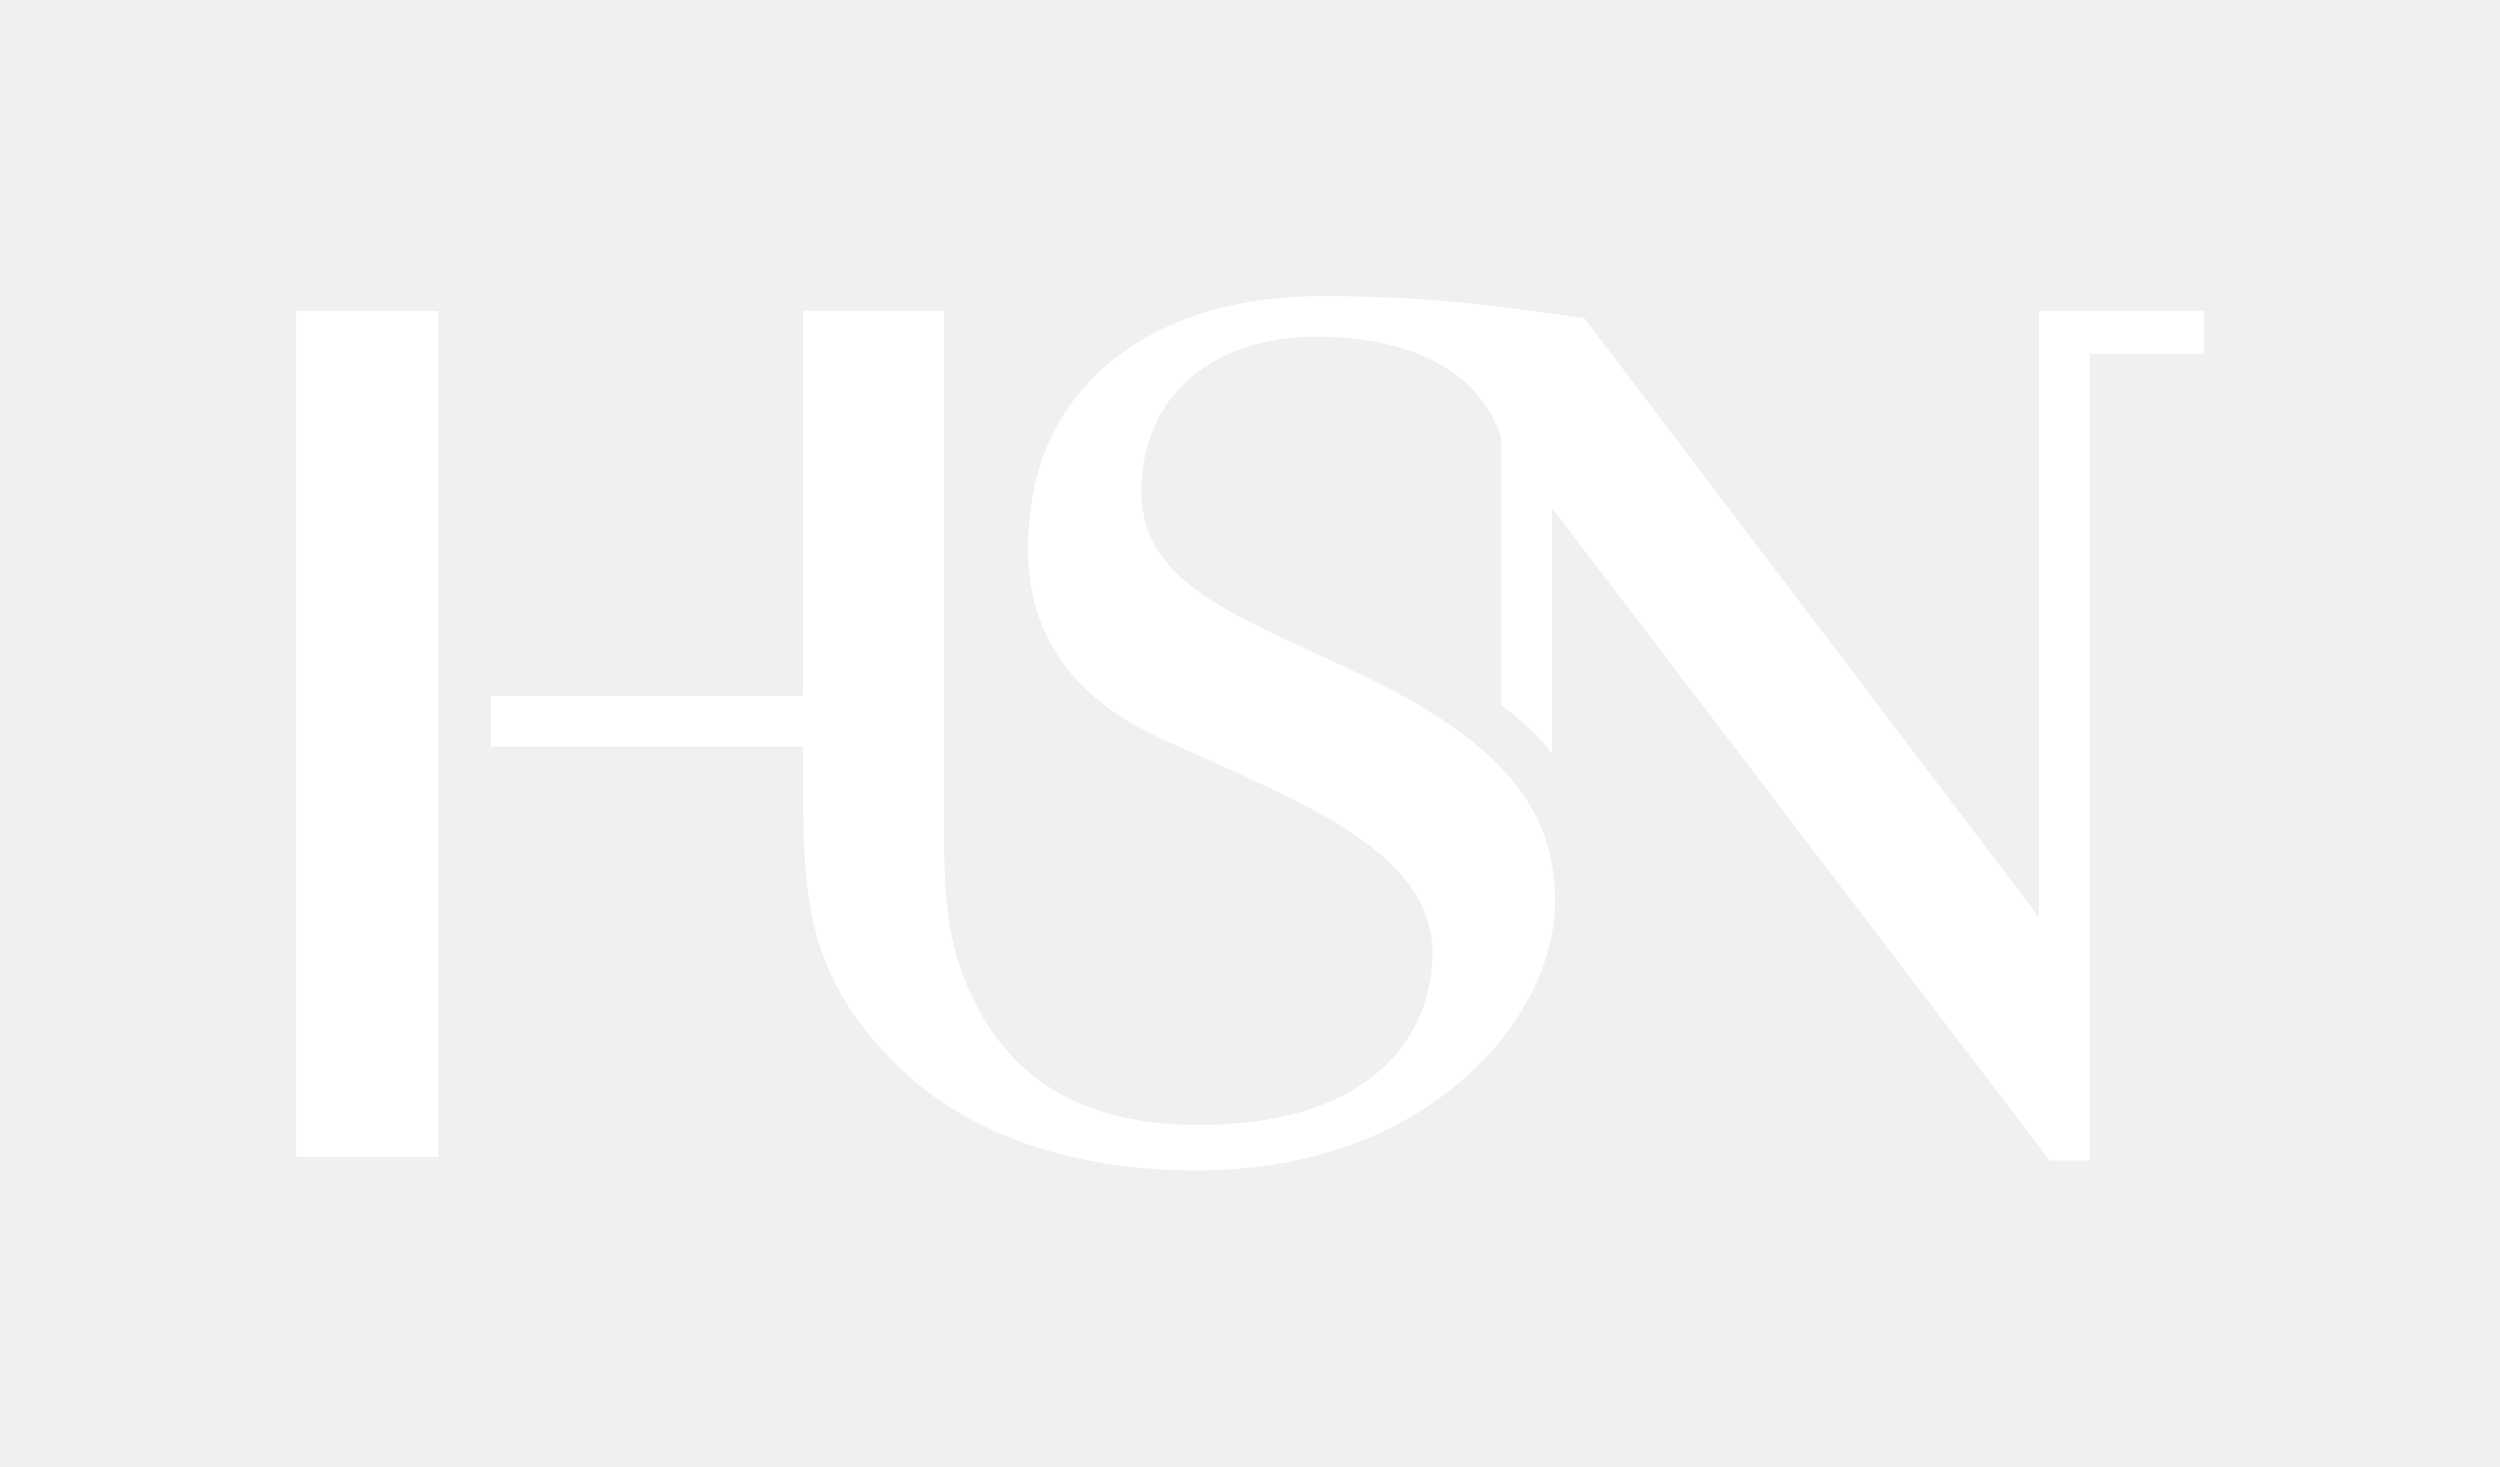
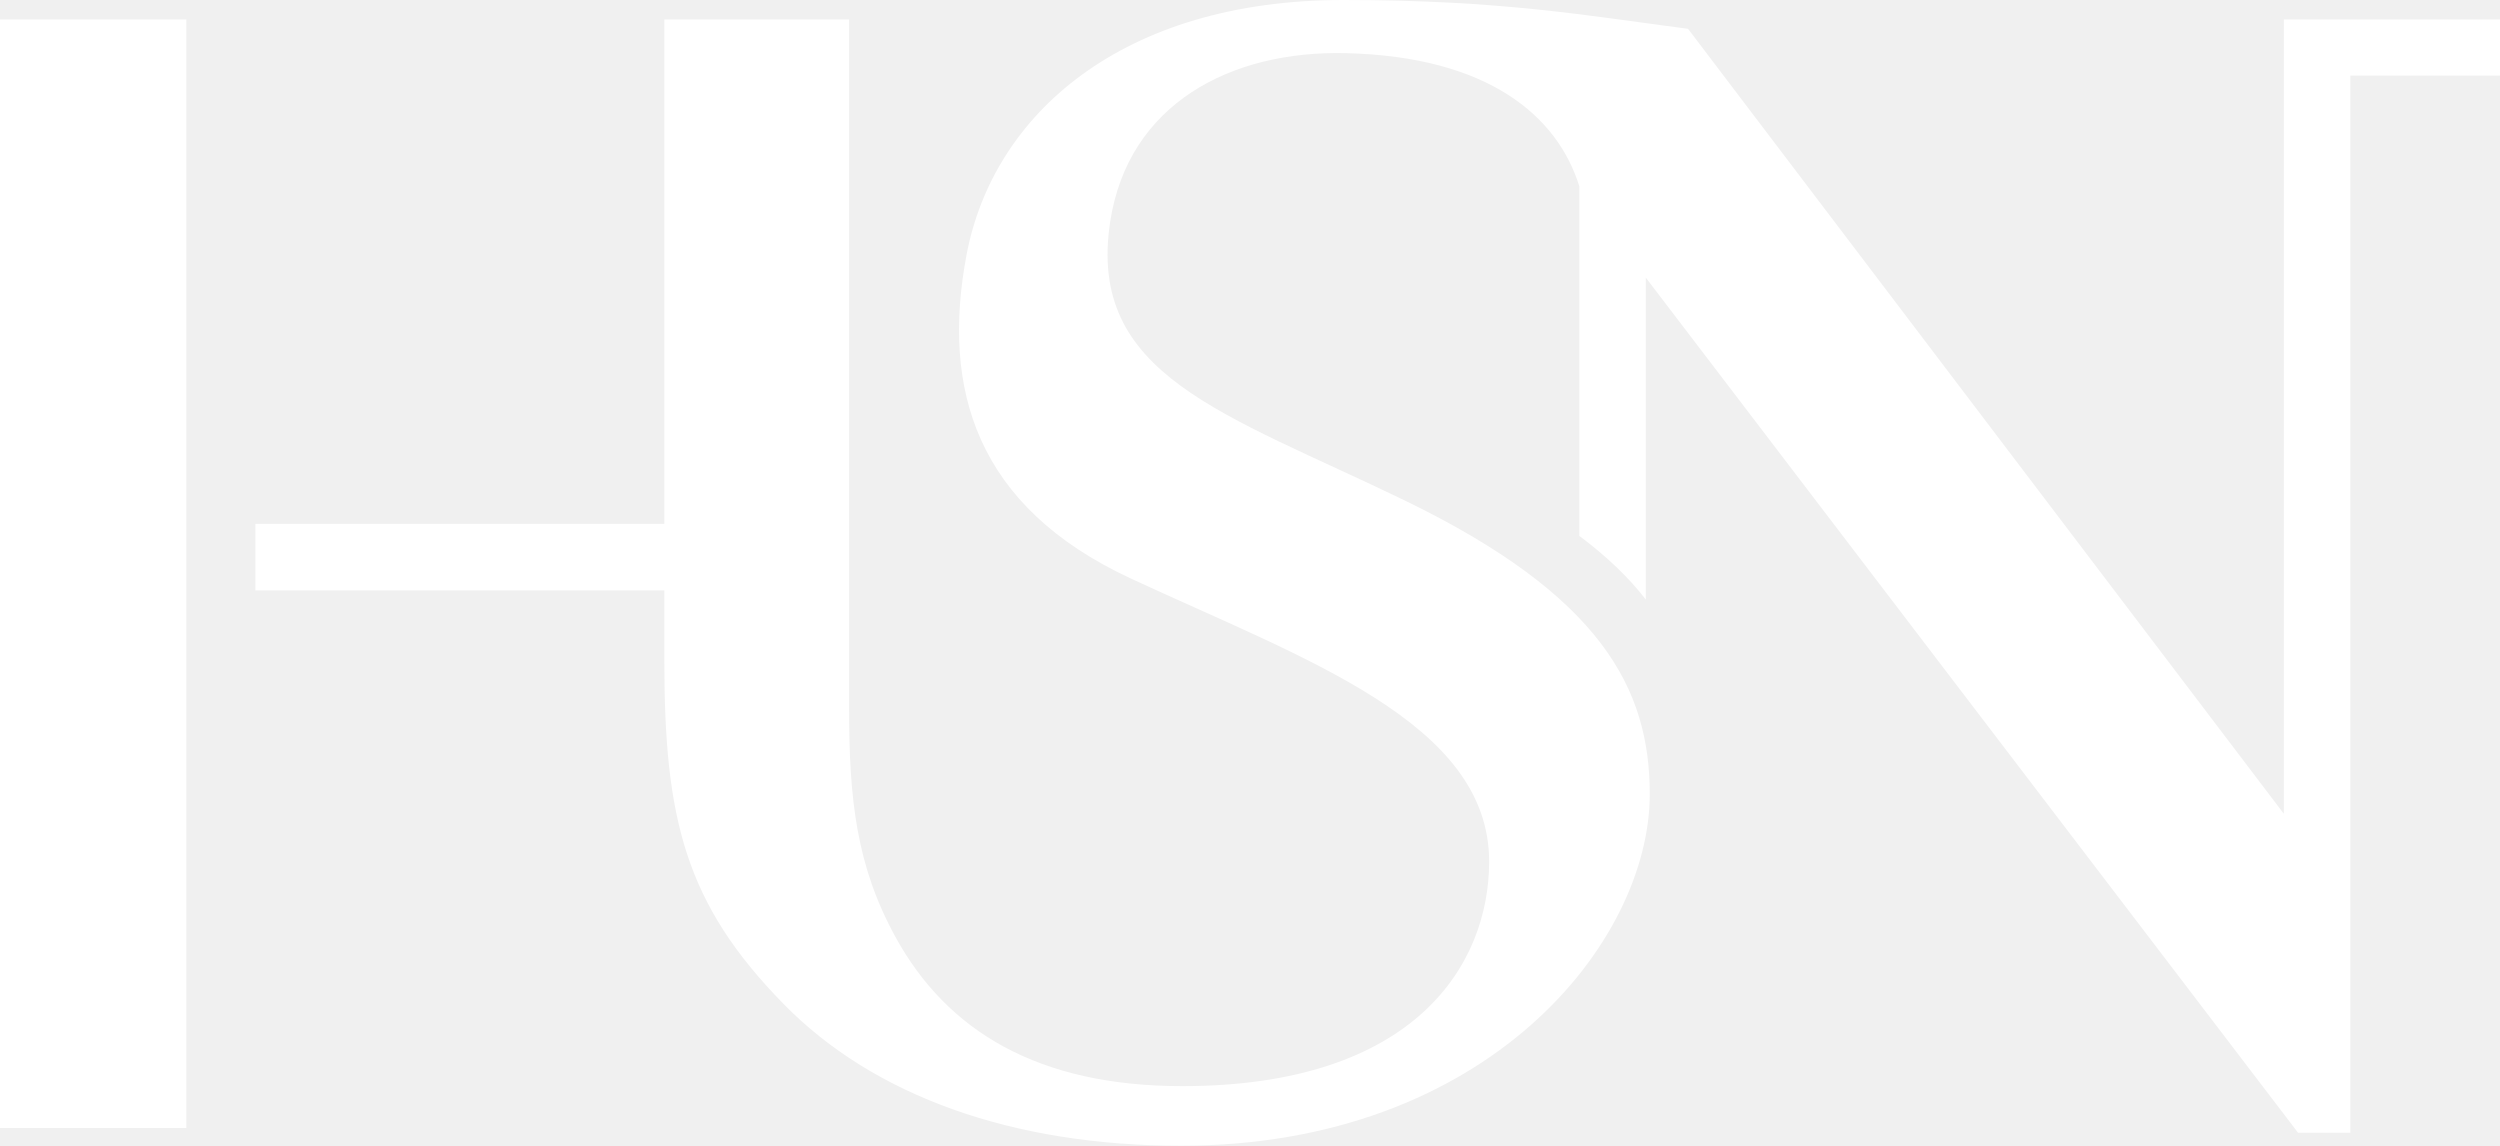
- <svg xmlns="http://www.w3.org/2000/svg" viewBox="0 0 253.283 148.58" height="148.58" width="253.283" xml:space="preserve" version="1.1" id="svg2">
+ <svg xmlns="http://www.w3.org/2000/svg" viewBox="0 0 193.283 88.58" height="88.58" width="193.283" xml:space="preserve" version="1.1" id="svg2">
  <defs id="defs6">
    <clipPath id="clipPath16" clipPathUnits="userSpaceOnUse">
      <path id="path18" d="m 0,155.905 231.024,0 L 231.024,0 0,0 0,155.905 Z" />
    </clipPath>
  </defs>
-   <g transform="matrix(1.25,0,0,-1.25,-23.15,171.731)" id="g10">
+   <g transform="matrix(1.25,0,0,-1.25,-53.15,141.731)" id="g10">
    <g id="g12">
      <g clip-path="url(#clipPath16)" id="g14">
        <g transform="translate(197.1455,112.1798)" id="g20">
          <path id="path22" style="fill:#ffffff;fill-opacity:1;fill-rule:nonzero;stroke:none" d="m 0,0 -13.369,0.002 0,-49.129 -36.849,48.549 c -6.238,0.816 -11.556,1.783 -21.322,1.783 -13.66,0 -21.66,-7.059 -23.304,-15.761 -1.567,-8.295 0.58,-15.568 10.153,-20.016 10.792,-5.014 22.17,-8.896 22.17,-17.518 0,-6.347 -4.578,-13.883 -18.974,-13.883 -8.926,0 -14.545,3.397 -17.744,9.222 -2.422,4.412 -2.87,8.536 -2.87,14.153 l 0,42.6 -11.427,0 0,-31.2 -25.292,0 0,-4.112 25.292,0 0,-4.338 c 0,-9.791 1.288,-15.036 7.385,-21.253 5.587,-5.698 14.182,-8.758 24.563,-8.758 18.945,0 29.001,12.555 29.001,21.743 0,6.527 -2.997,12.28 -15.181,18.179 -11.173,5.409 -19.661,7.725 -18.188,17.251 1.121,7.249 7.43,10.584 14.61,10.403 8.791,-0.222 13.054,-3.893 14.403,-8.237 l 0,-21.62 c 1.729,-1.293 3.078,-2.599 4.112,-3.937 l 0,19.909 40.342,-52.888 3.234,0 0,65.384 9.256,0 L 0,0 Z" />
        </g>
        <path id="path24" style="fill:#ffffff;fill-opacity:1;fill-rule:nonzero;stroke:none" d="m 42.52,43.618 11.525,0 0,68.563 -11.525,0 0,-68.563 z" />
      </g>
    </g>
  </g>
</svg>
